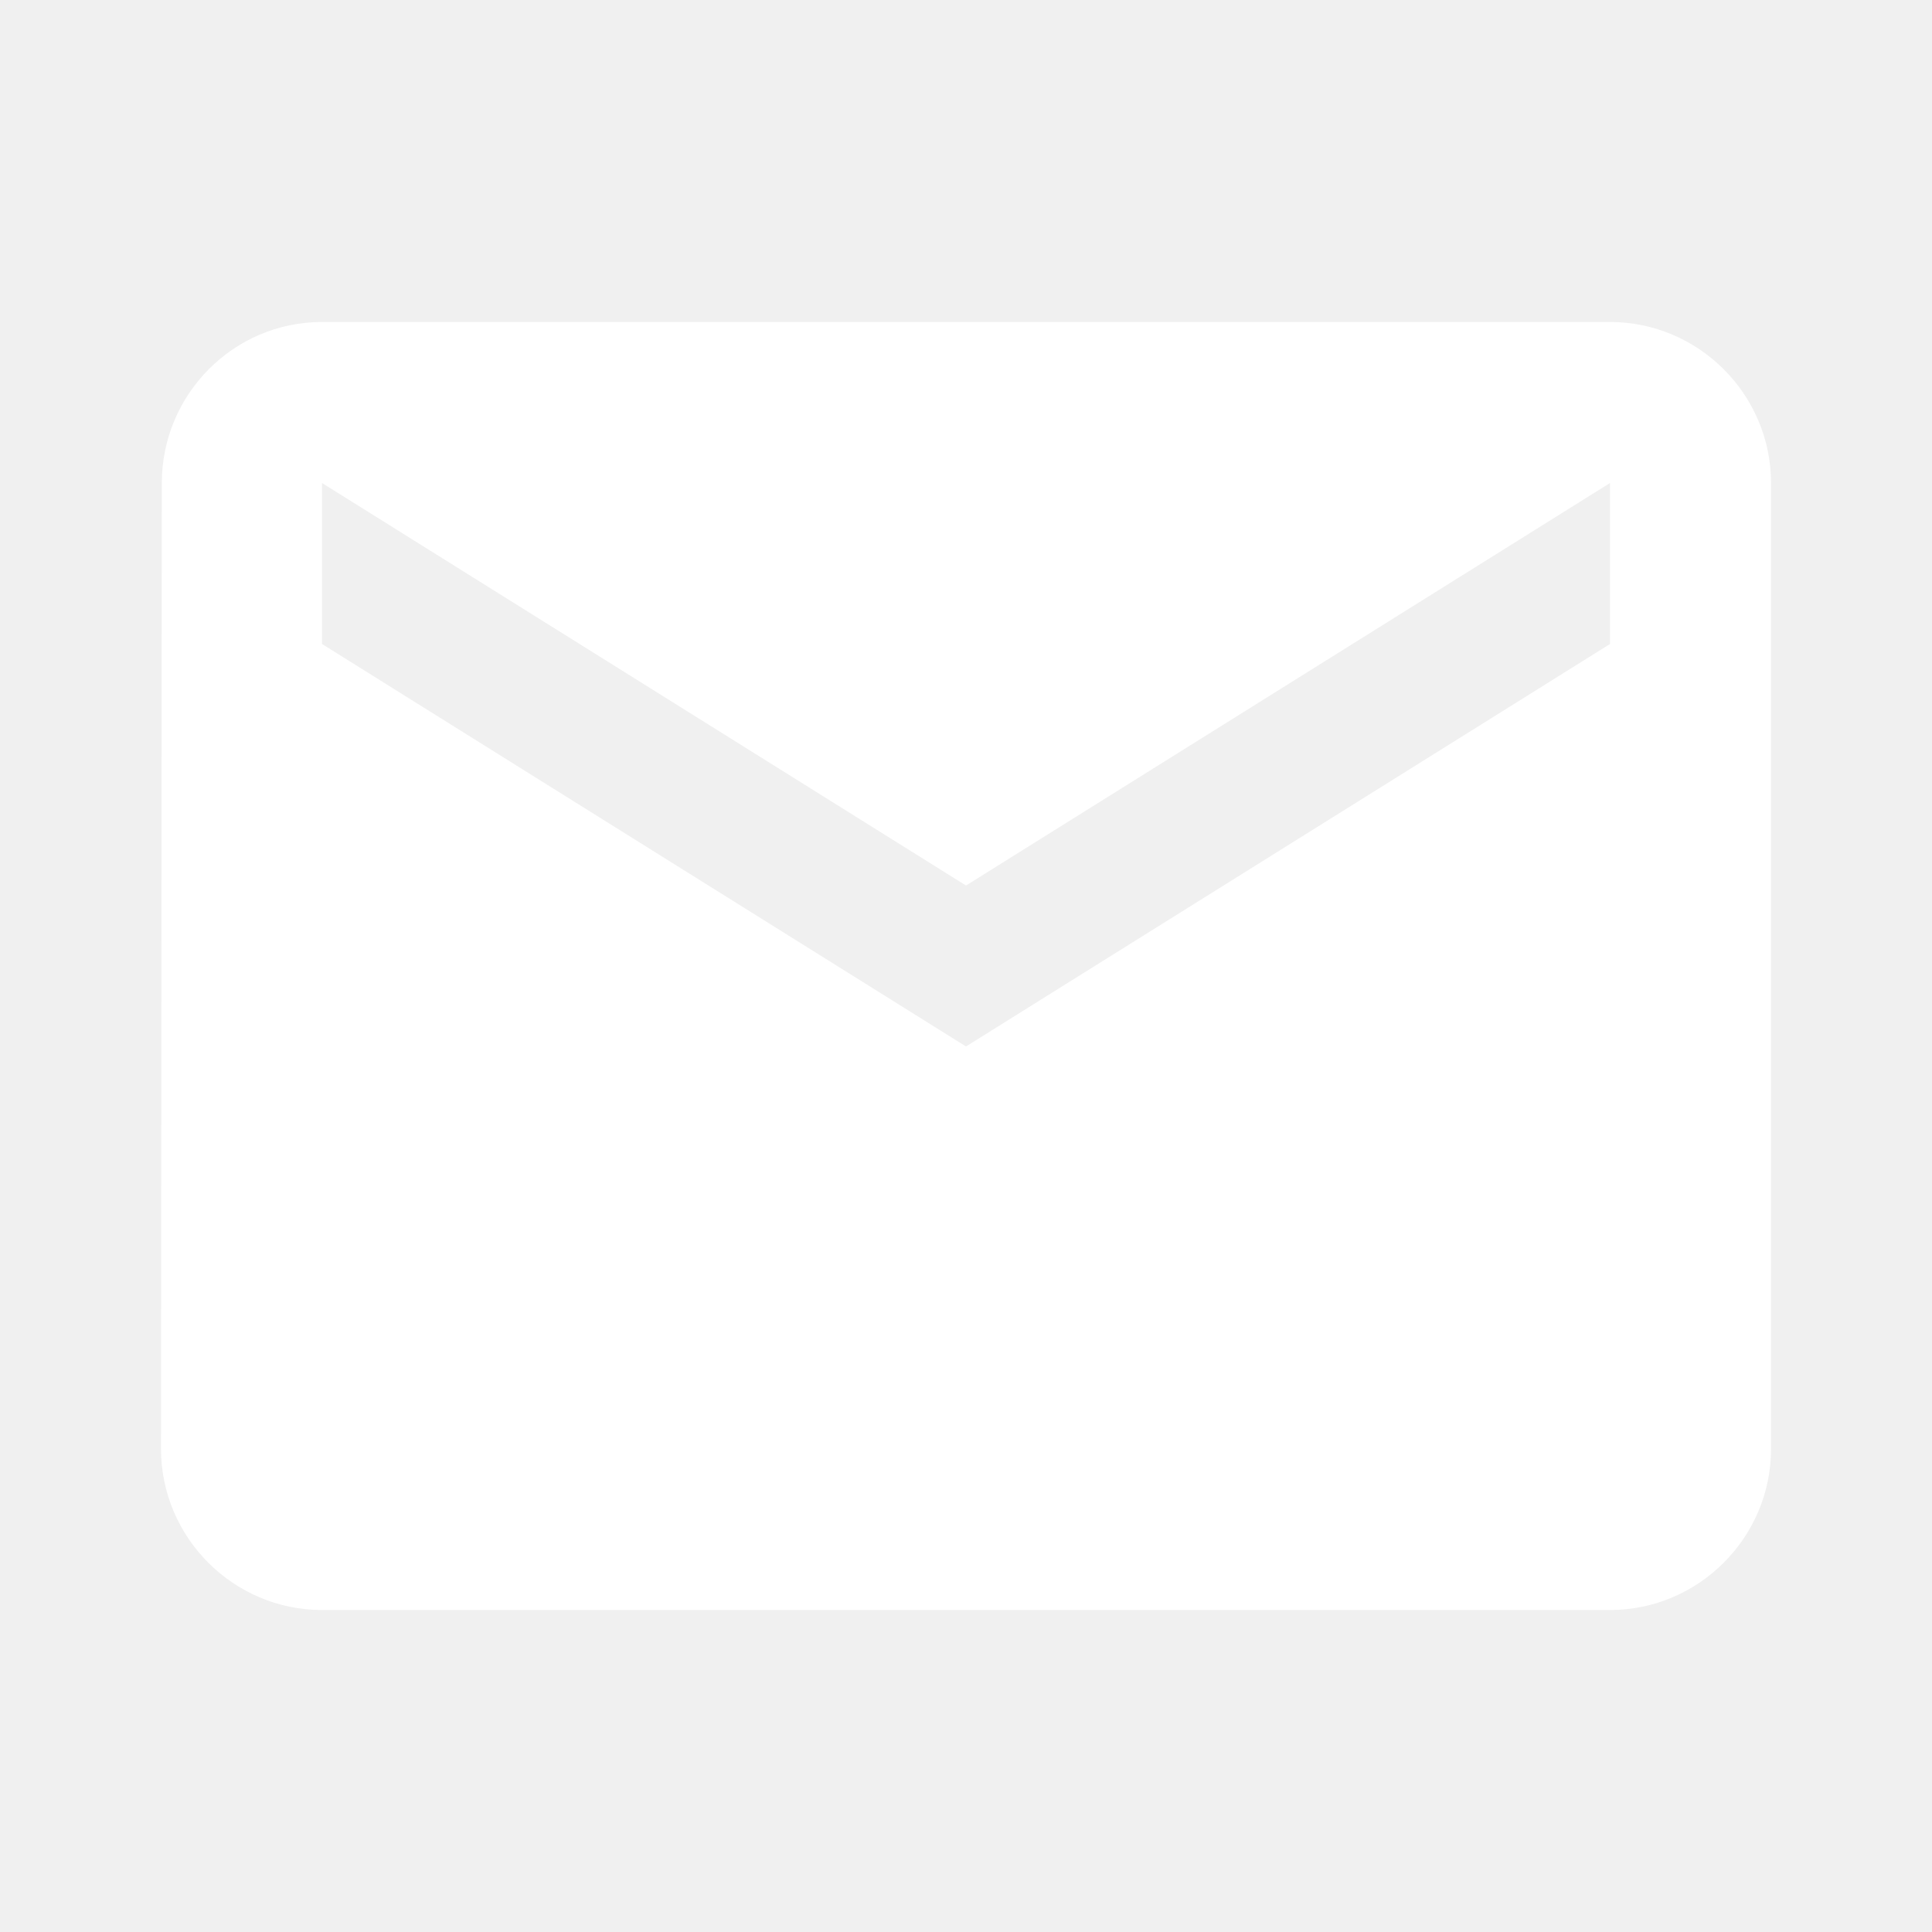
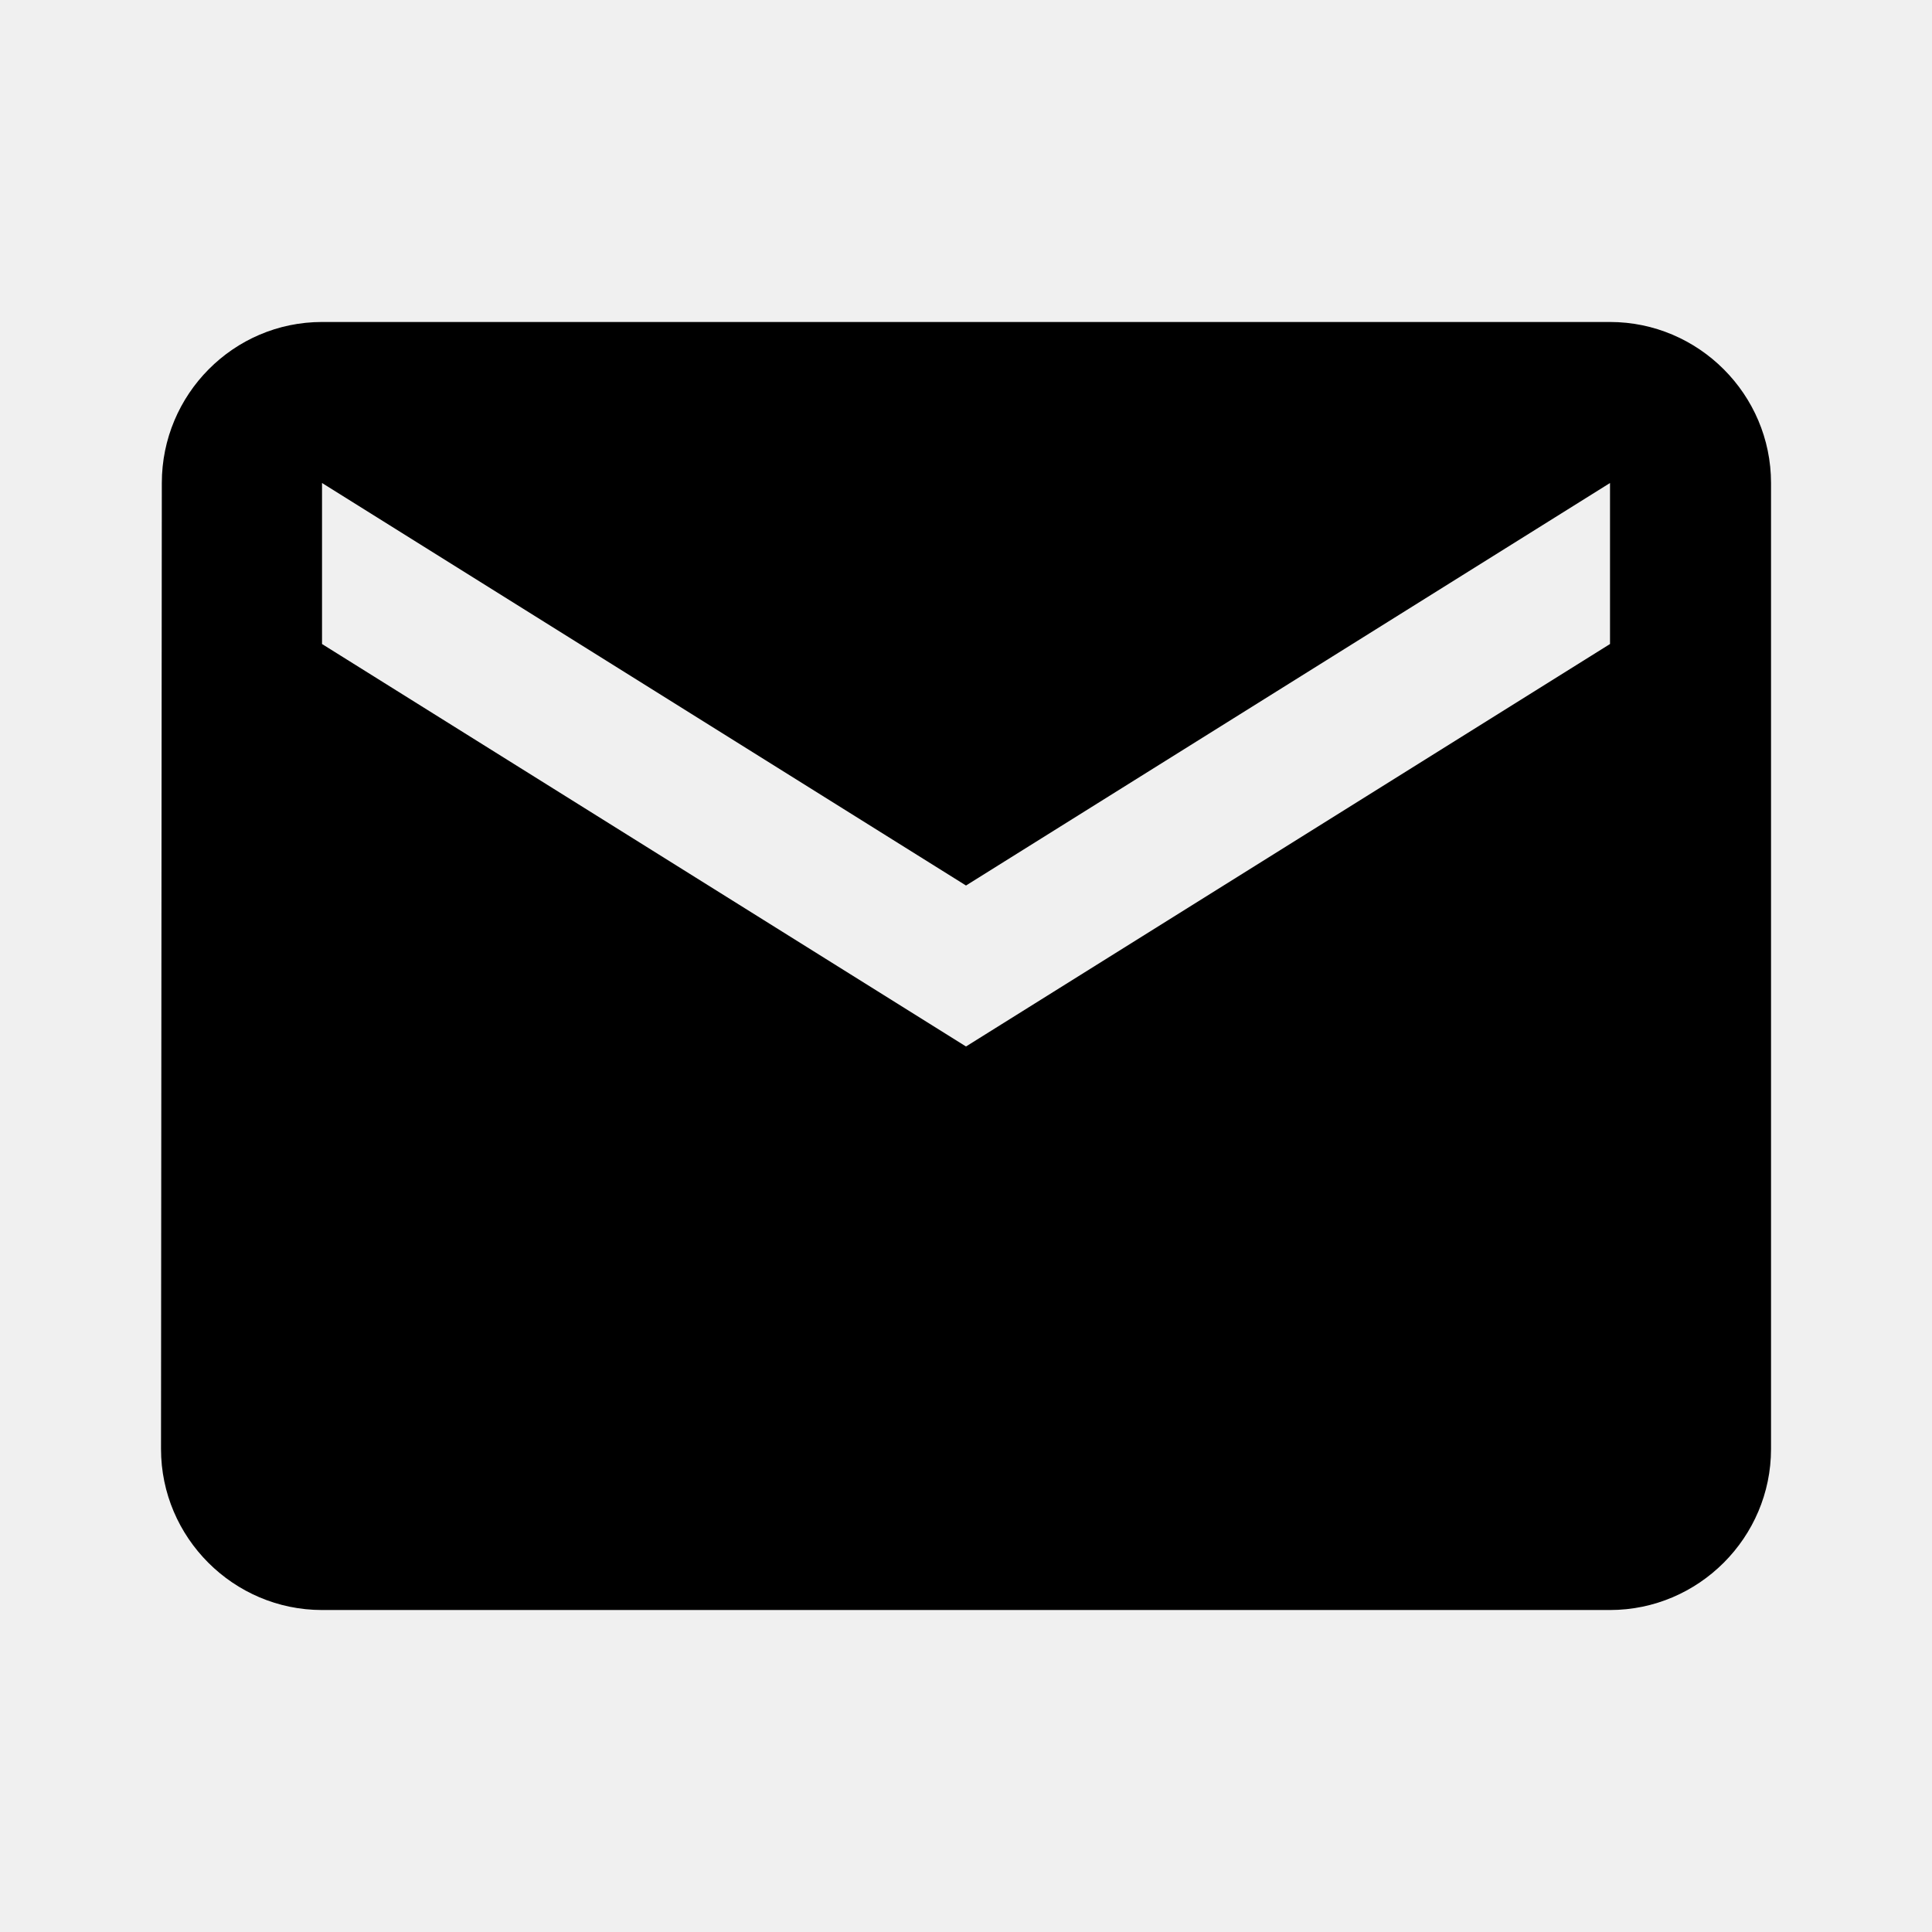
- <svg xmlns="http://www.w3.org/2000/svg" width="50" height="50" viewBox="0 0 50 50" fill="none">
+ <svg xmlns="http://www.w3.org/2000/svg" width="50" height="50" viewBox="0 0 50 50" fill="currentColor">
  <g clip-path="url(#clip0_32_133)">
-     <path d="M41.667 8.333H8.334C6.042 8.333 4.188 10.208 4.188 12.5L4.167 37.5C4.167 39.792 6.042 41.667 8.334 41.667H41.667C43.959 41.667 45.834 39.792 45.834 37.5V12.5C45.834 10.208 43.959 8.333 41.667 8.333ZM41.667 16.667L25 27.083L8.334 16.667V12.5L25 22.917L41.667 12.5V16.667Z" fill="white" />
+     <path d="M41.667 8.333H8.334C6.042 8.333 4.188 10.208 4.188 12.5L4.167 37.5C4.167 39.792 6.042 41.667 8.334 41.667H41.667C43.959 41.667 45.834 39.792 45.834 37.5V12.5C45.834 10.208 43.959 8.333 41.667 8.333ZM41.667 16.667L25 27.083L8.334 16.667V12.5L25 22.917L41.667 12.5V16.667Z" fill="currentColor" />
  </g>
  <defs>
    <clipPath id="clip0_32_133">
-       <rect width="50" height="50" fill="white" />
+       <rect width="50" height="50" fill="currentColor" />
    </clipPath>
  </defs>
</svg>
